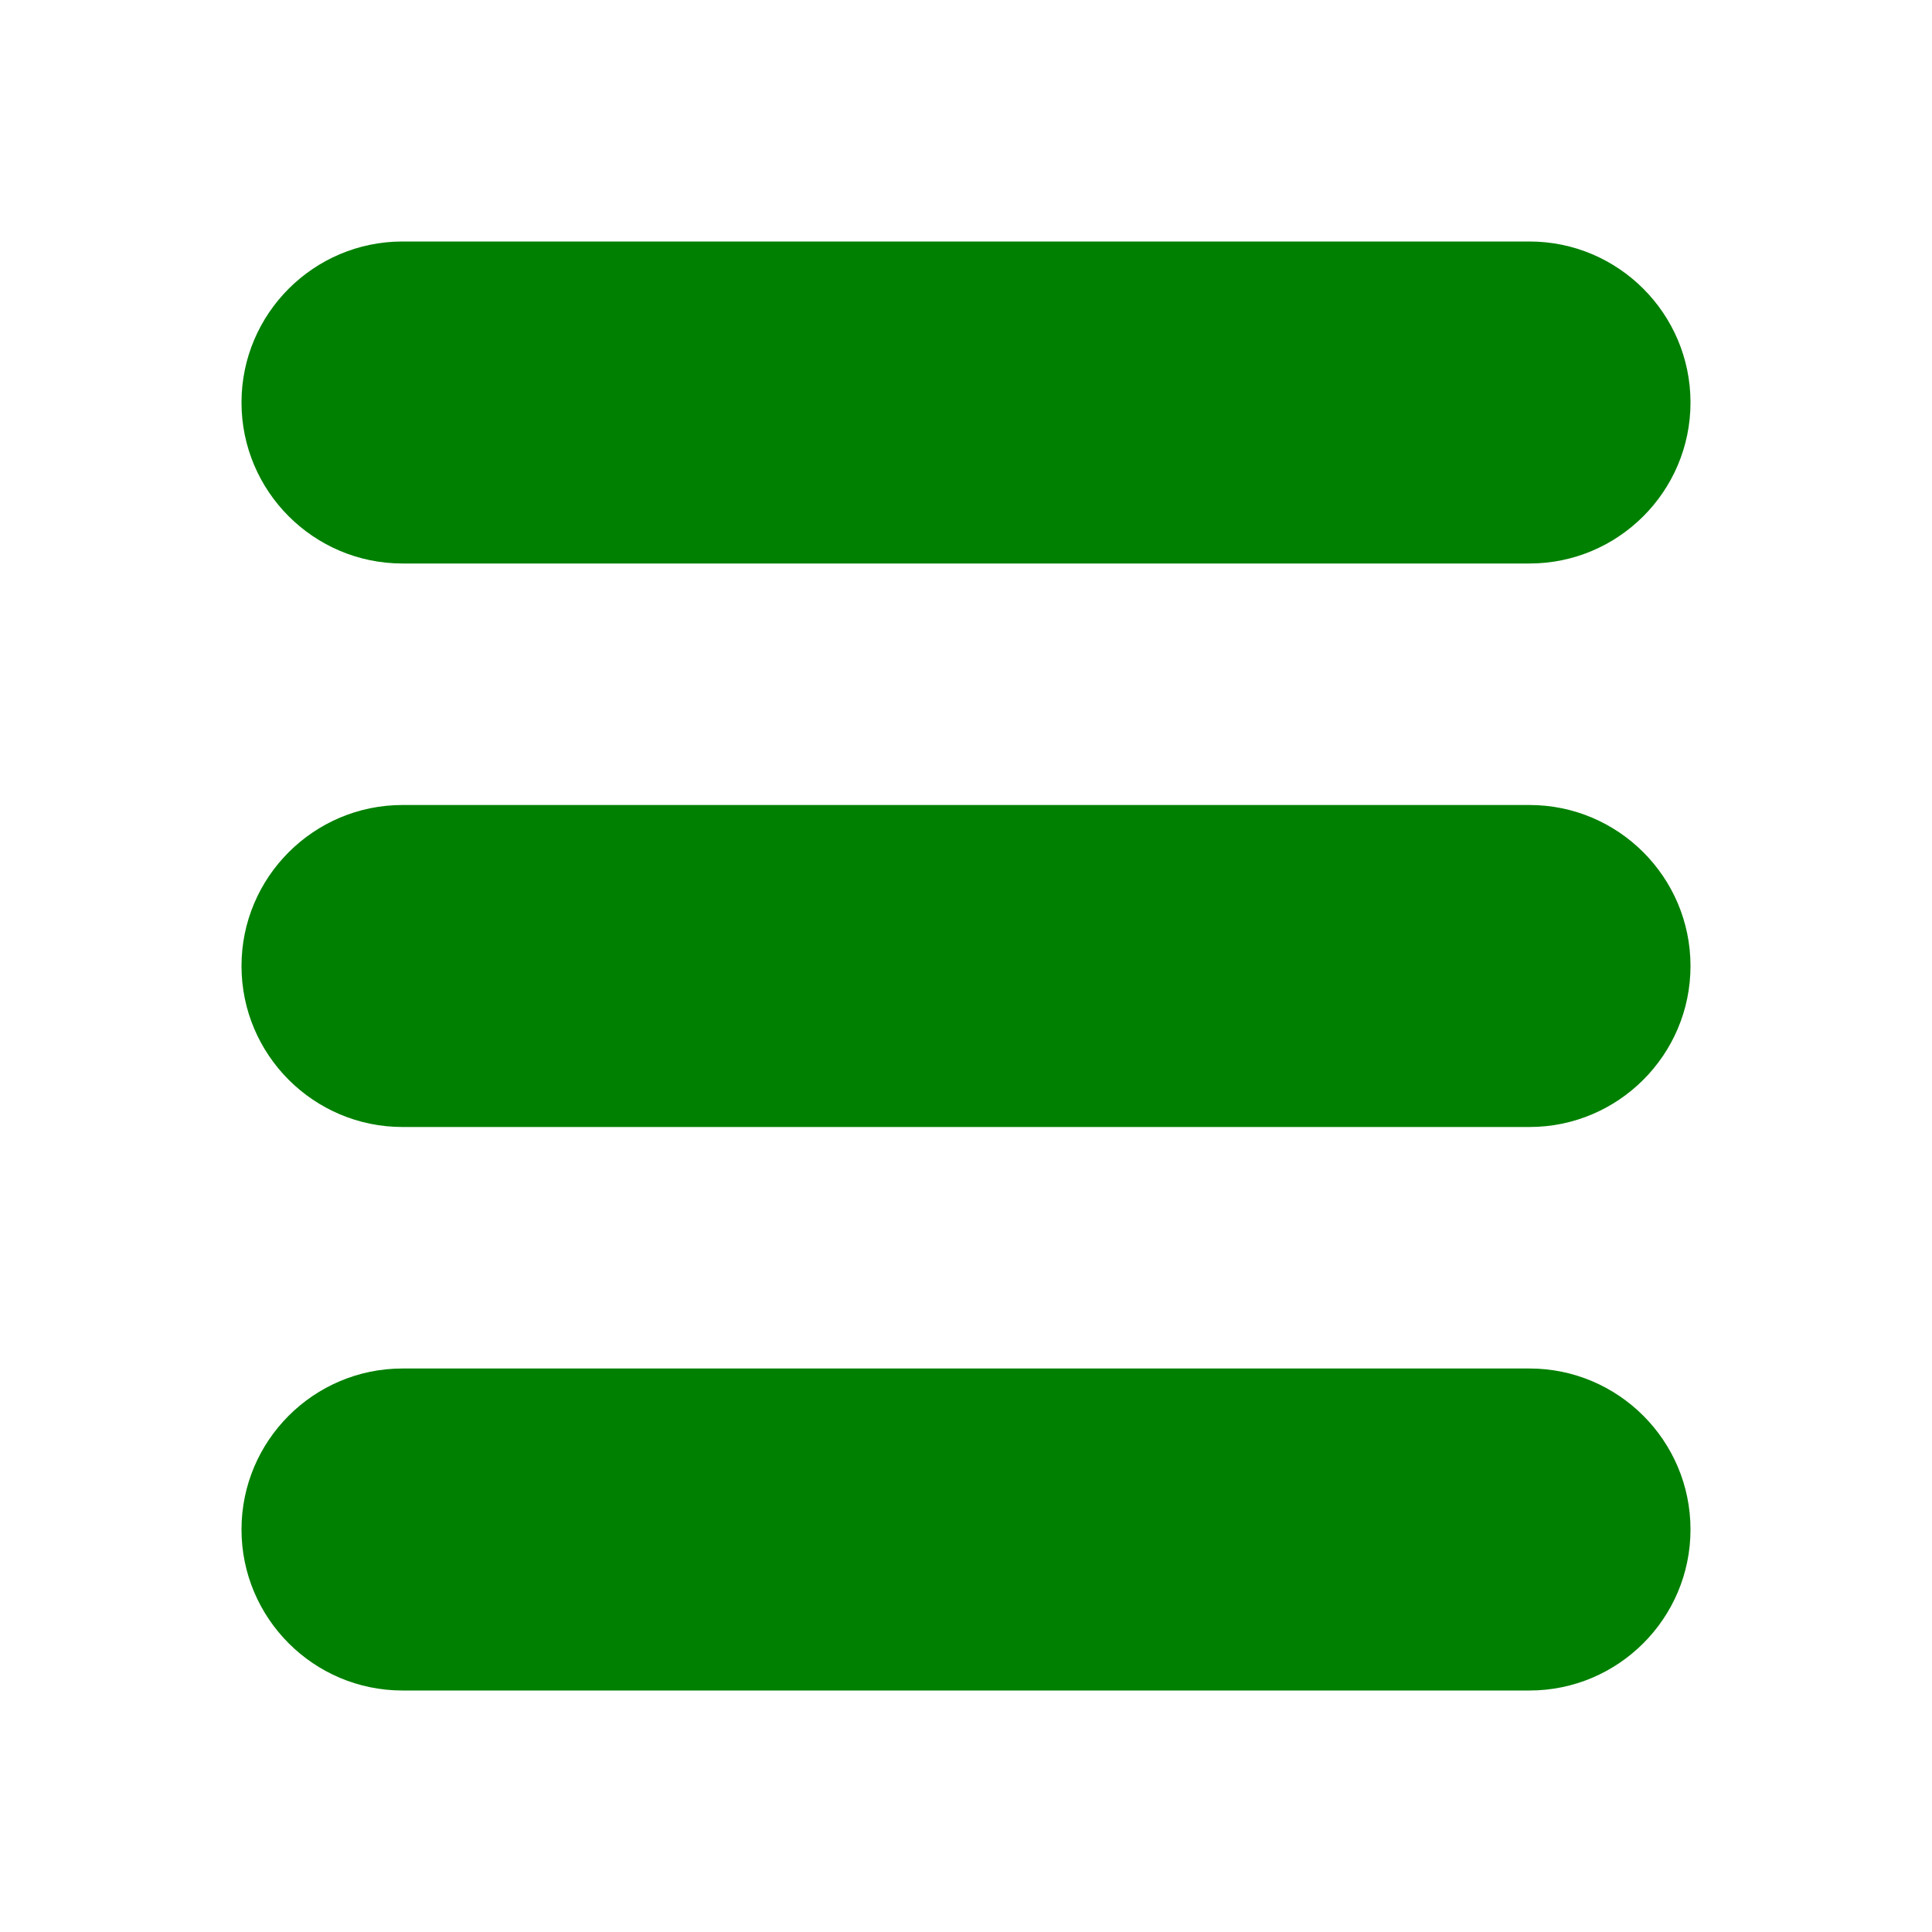
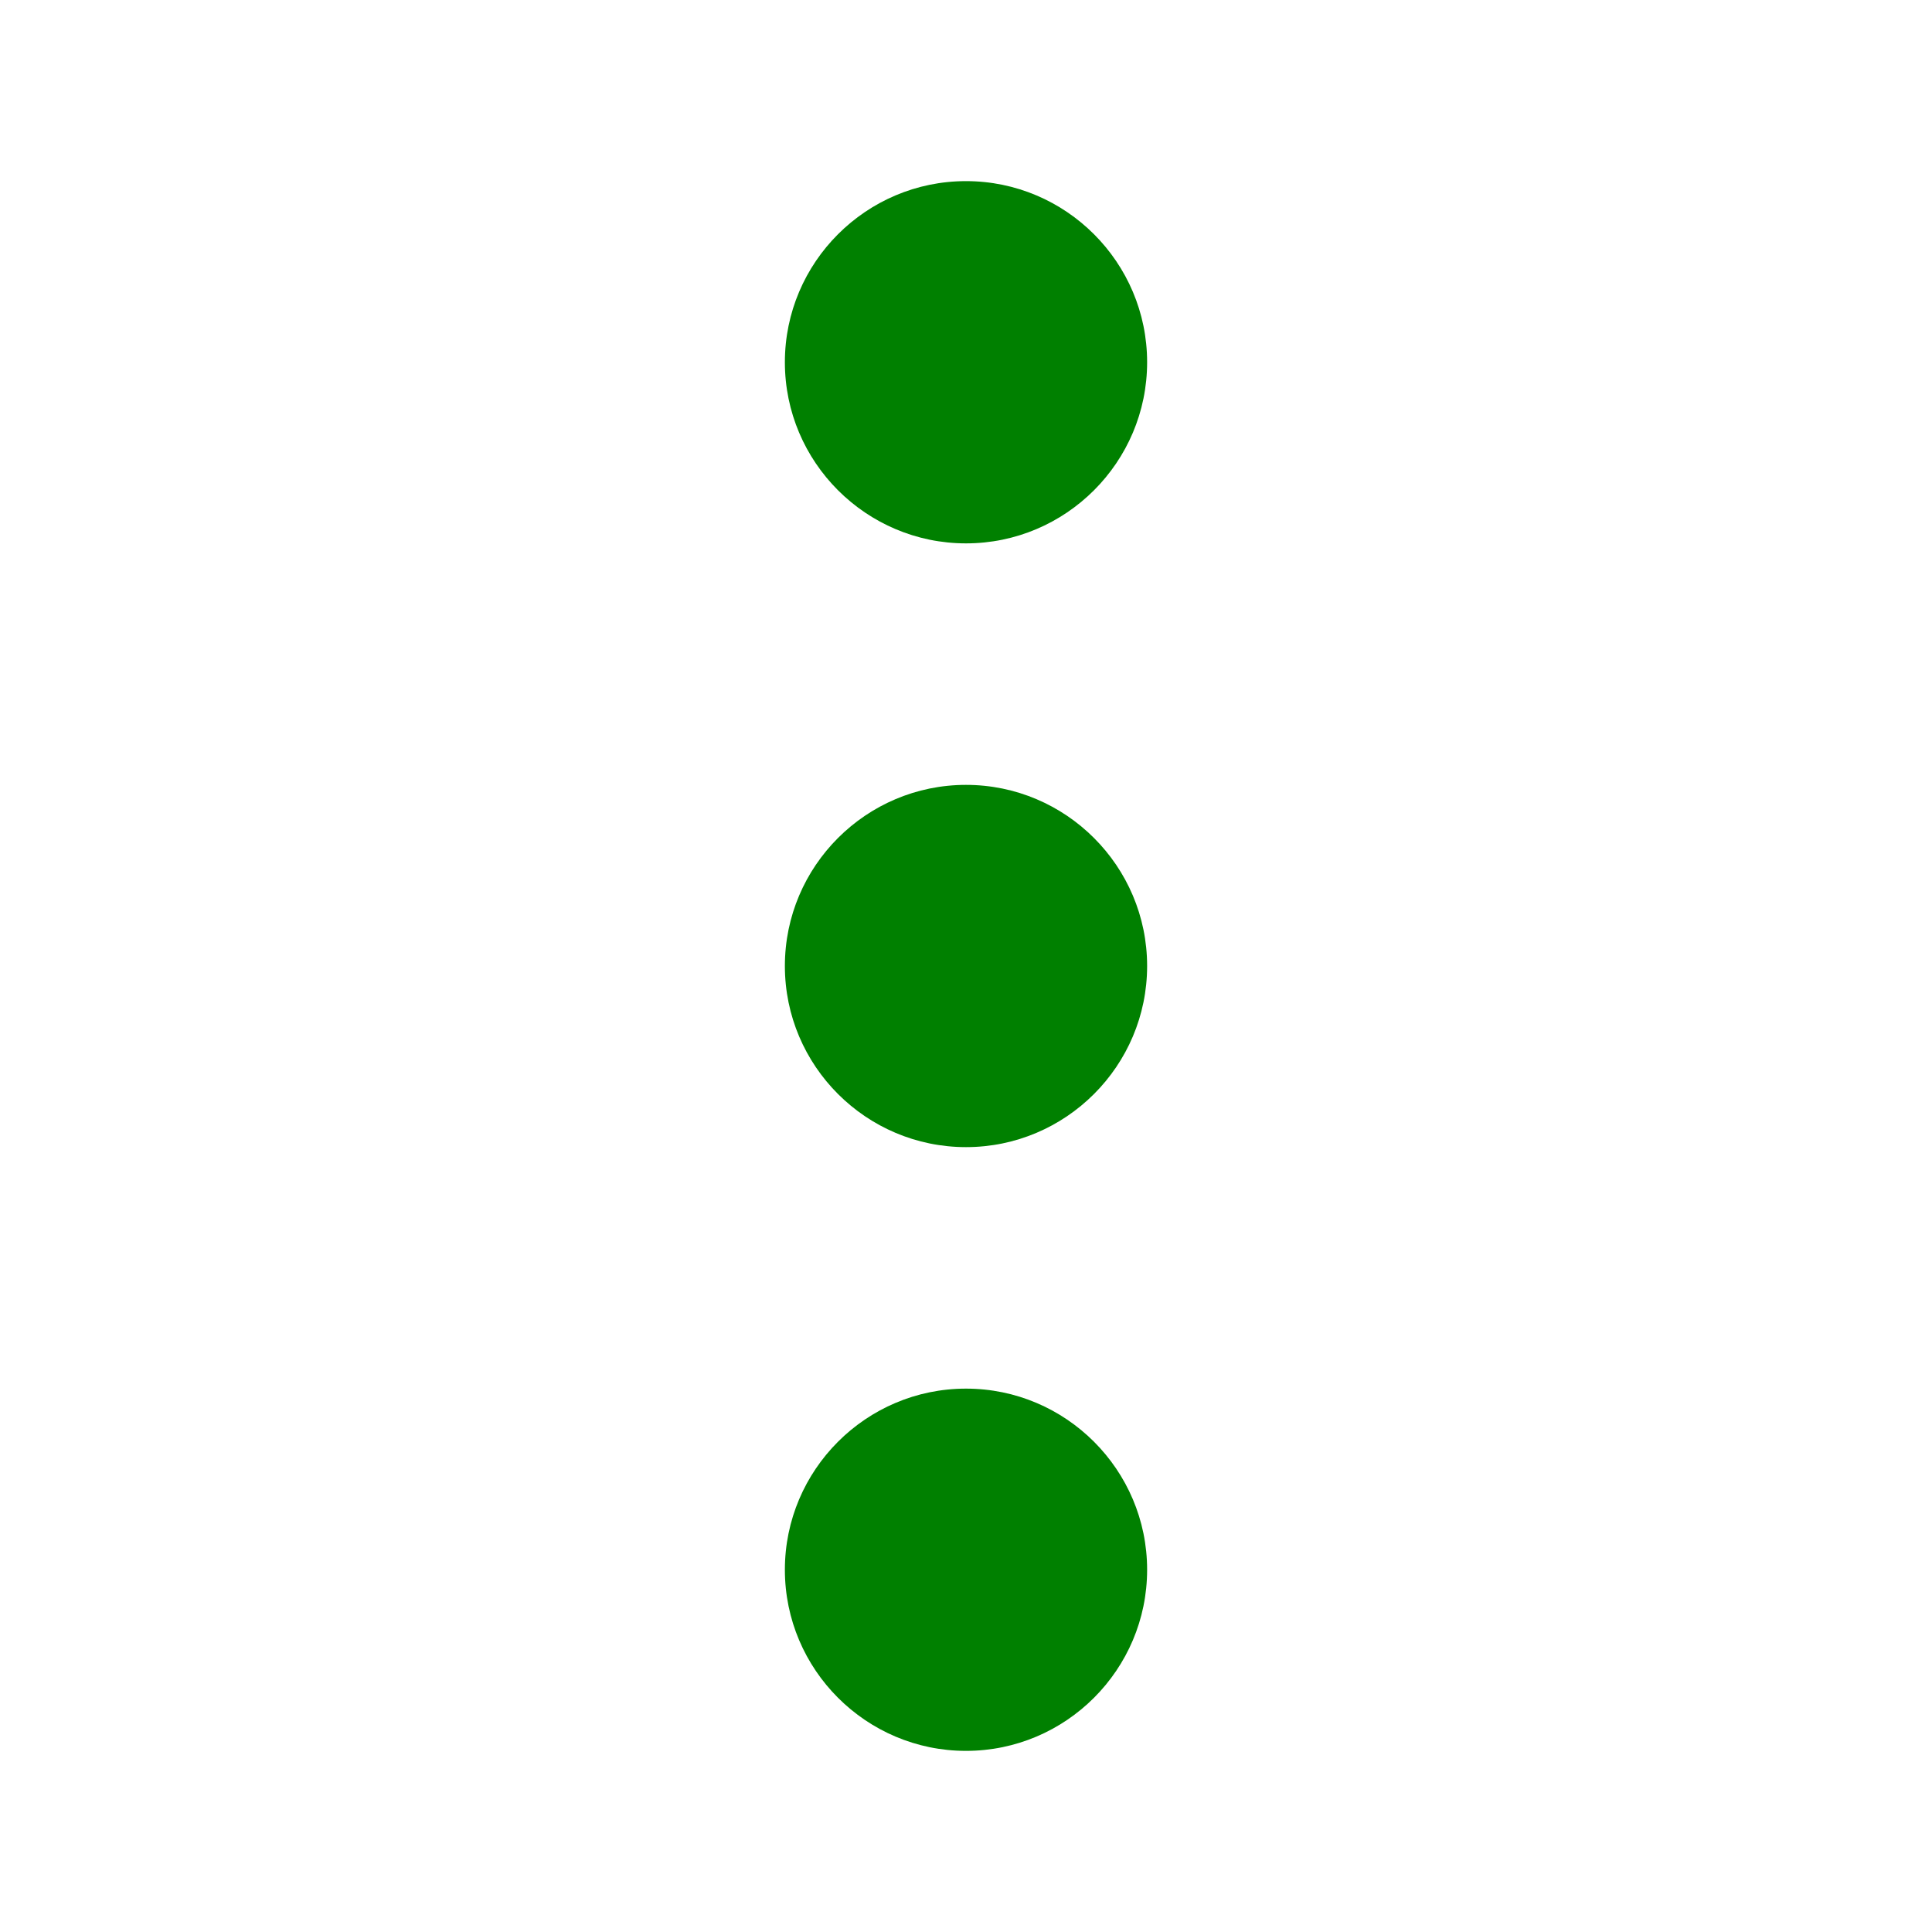
- <svg xmlns="http://www.w3.org/2000/svg" baseProfile="tiny" height="24px" id="Layer_1" version="1.2" viewBox="0 0 24 24" width="24px" xml:space="preserve" fill="#008000">
-   <path d="M19,17H5c-1.103,0-2,0.897-2,2s0.897,2,2,2h14c1.103,0,2-0.897,2-2S20.103,17,19,17z" />
-   <path d="M19,10H5c-1.103,0-2,0.897-2,2s0.897,2,2,2h14c1.103,0,2-0.897,2-2S20.103,10,19,10z" />
-   <path d="M19,3H5C3.897,3,3,3.897,3,5s0.897,2,2,2h14c1.103,0,2-0.897,2-2S20.103,3,19,3z" />
+ <svg xmlns="http://www.w3.org/2000/svg" fill="#008000" enable-background="new 0 0 32 32" id="Glyph" version="1.1" viewBox="0 0 32 32" xml:space="preserve">
+   <path d="M13,16c0,1.654,1.346,3,3,3s3-1.346,3-3s-1.346-3-3-3S13,14.346,13,16z" id="XMLID_294_" />
+   <path d="M13,26c0,1.654,1.346,3,3,3s3-1.346,3-3s-1.346-3-3-3S13,24.346,13,26z" id="XMLID_295_" />
+   <path d="M13,6c0,1.654,1.346,3,3,3s3-1.346,3-3s-1.346-3-3-3S13,4.346,13,6z" id="XMLID_297_" />
</svg>
